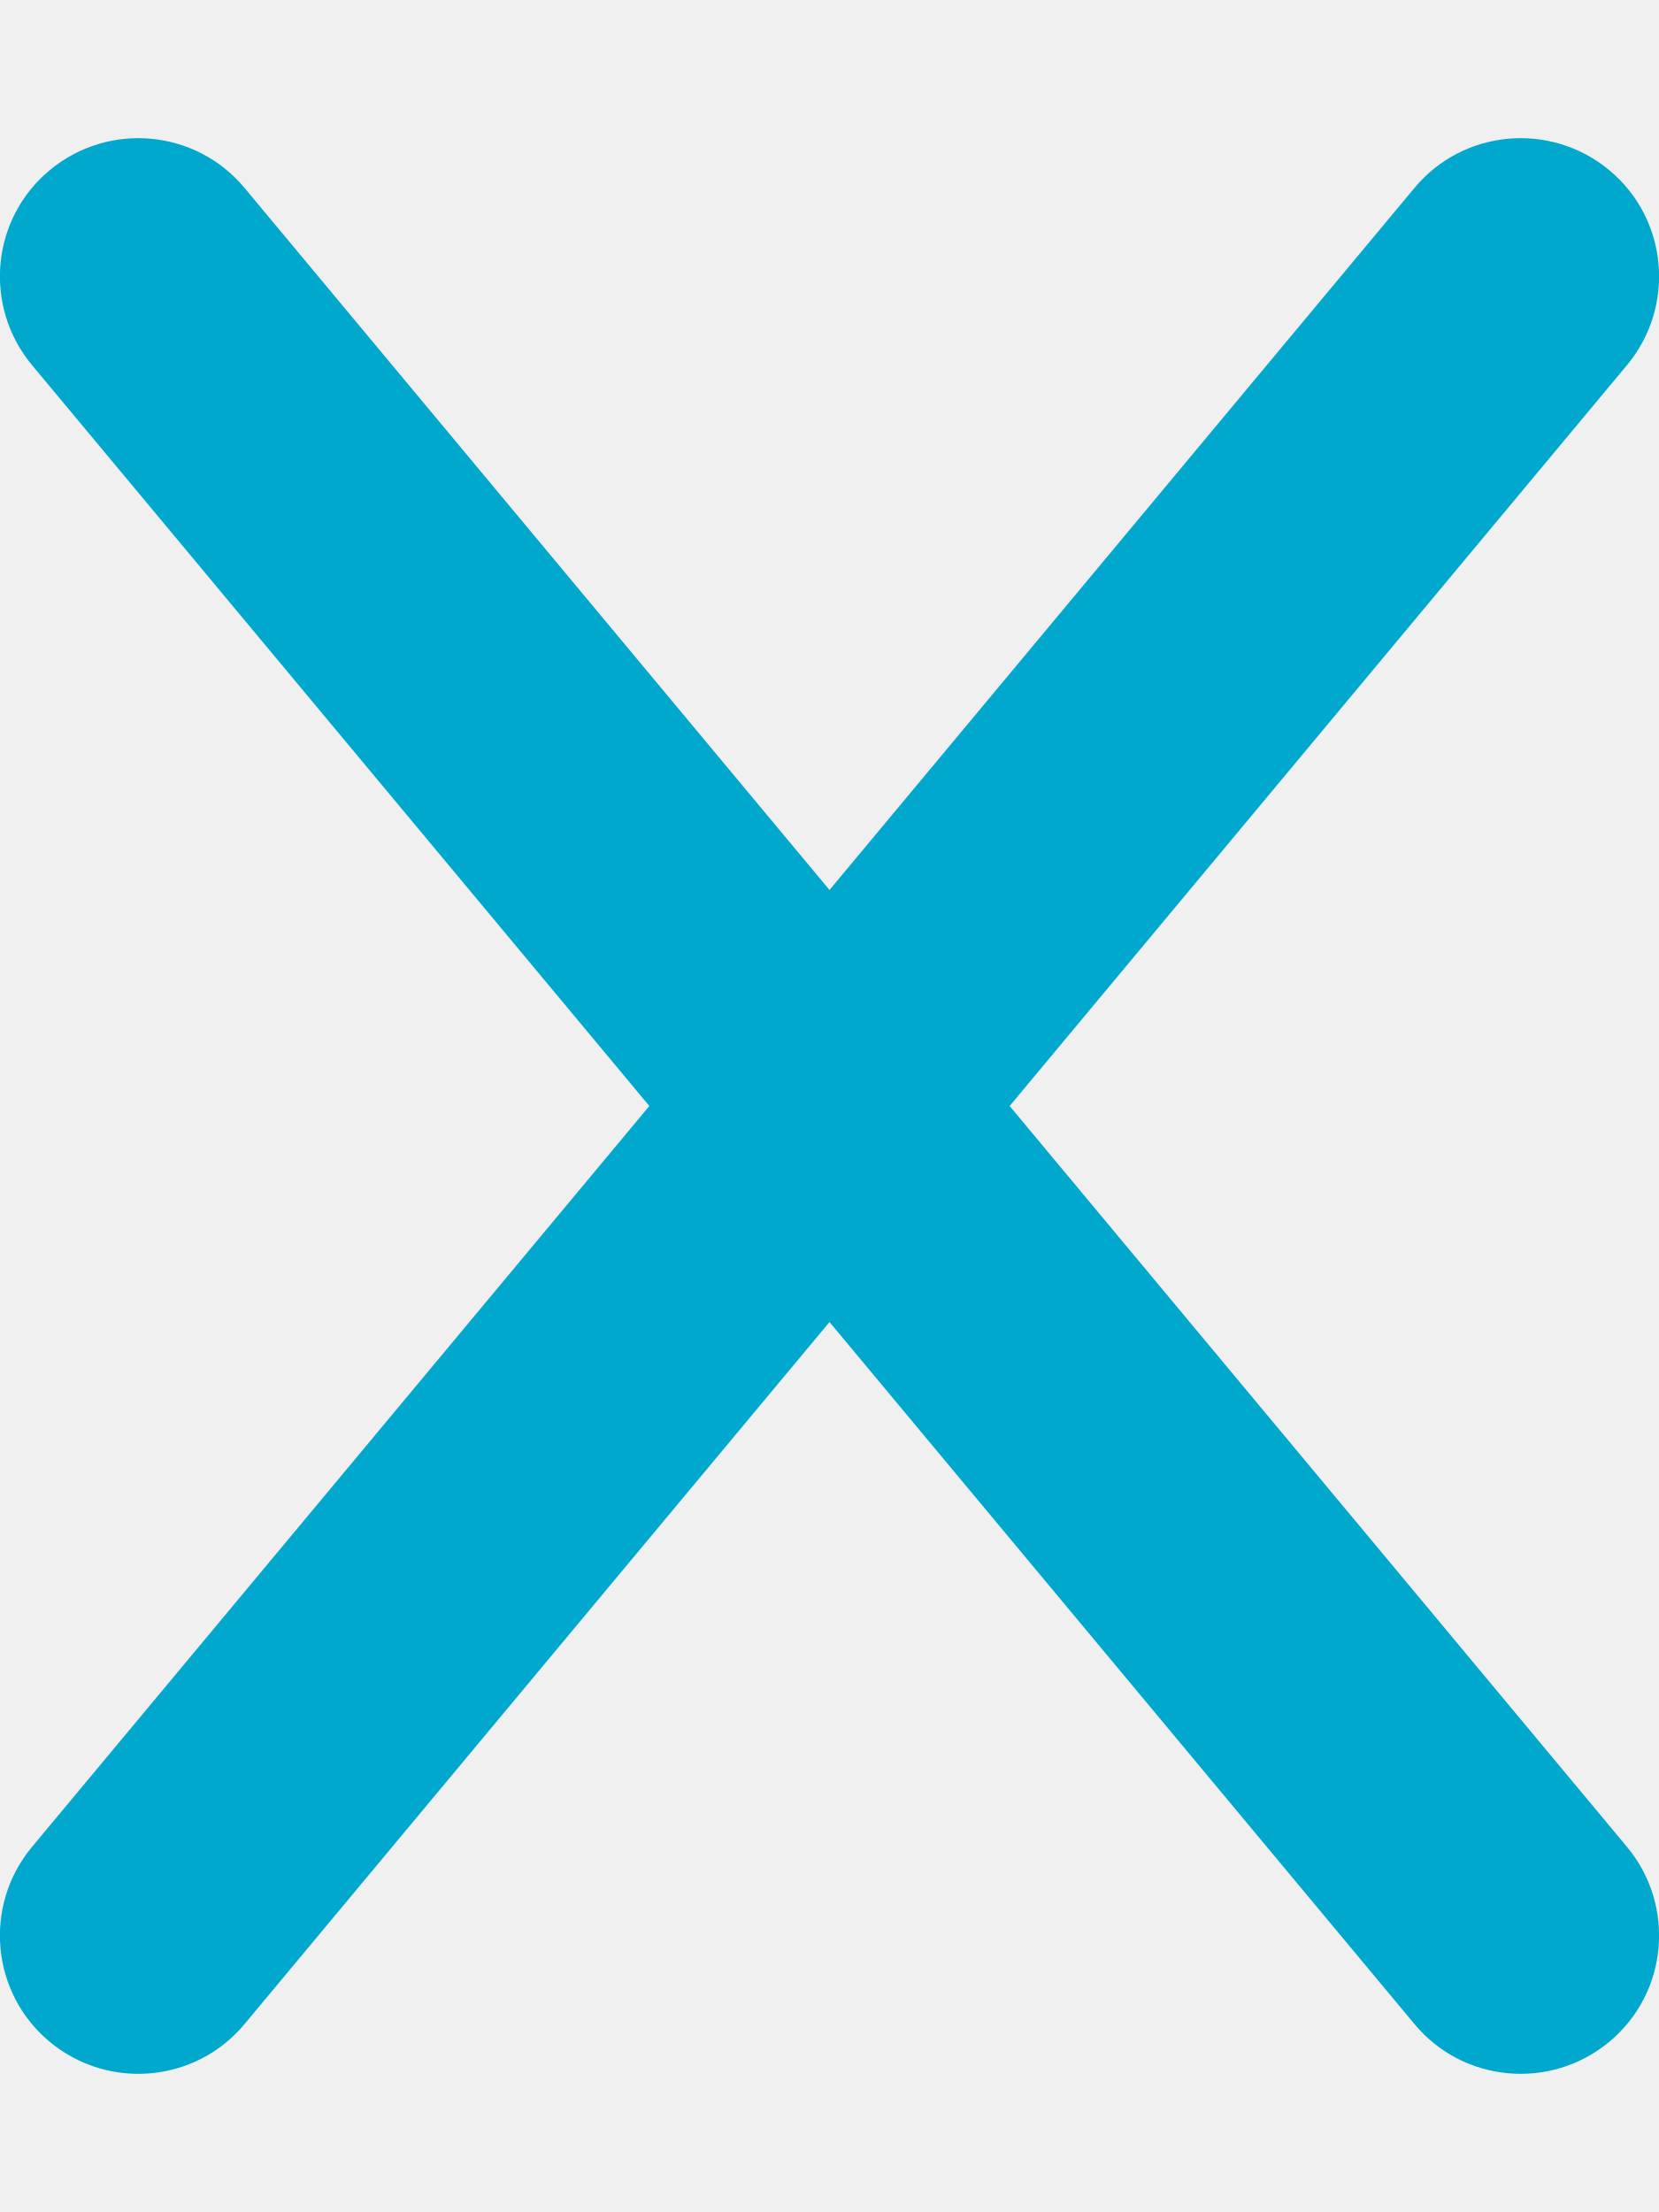
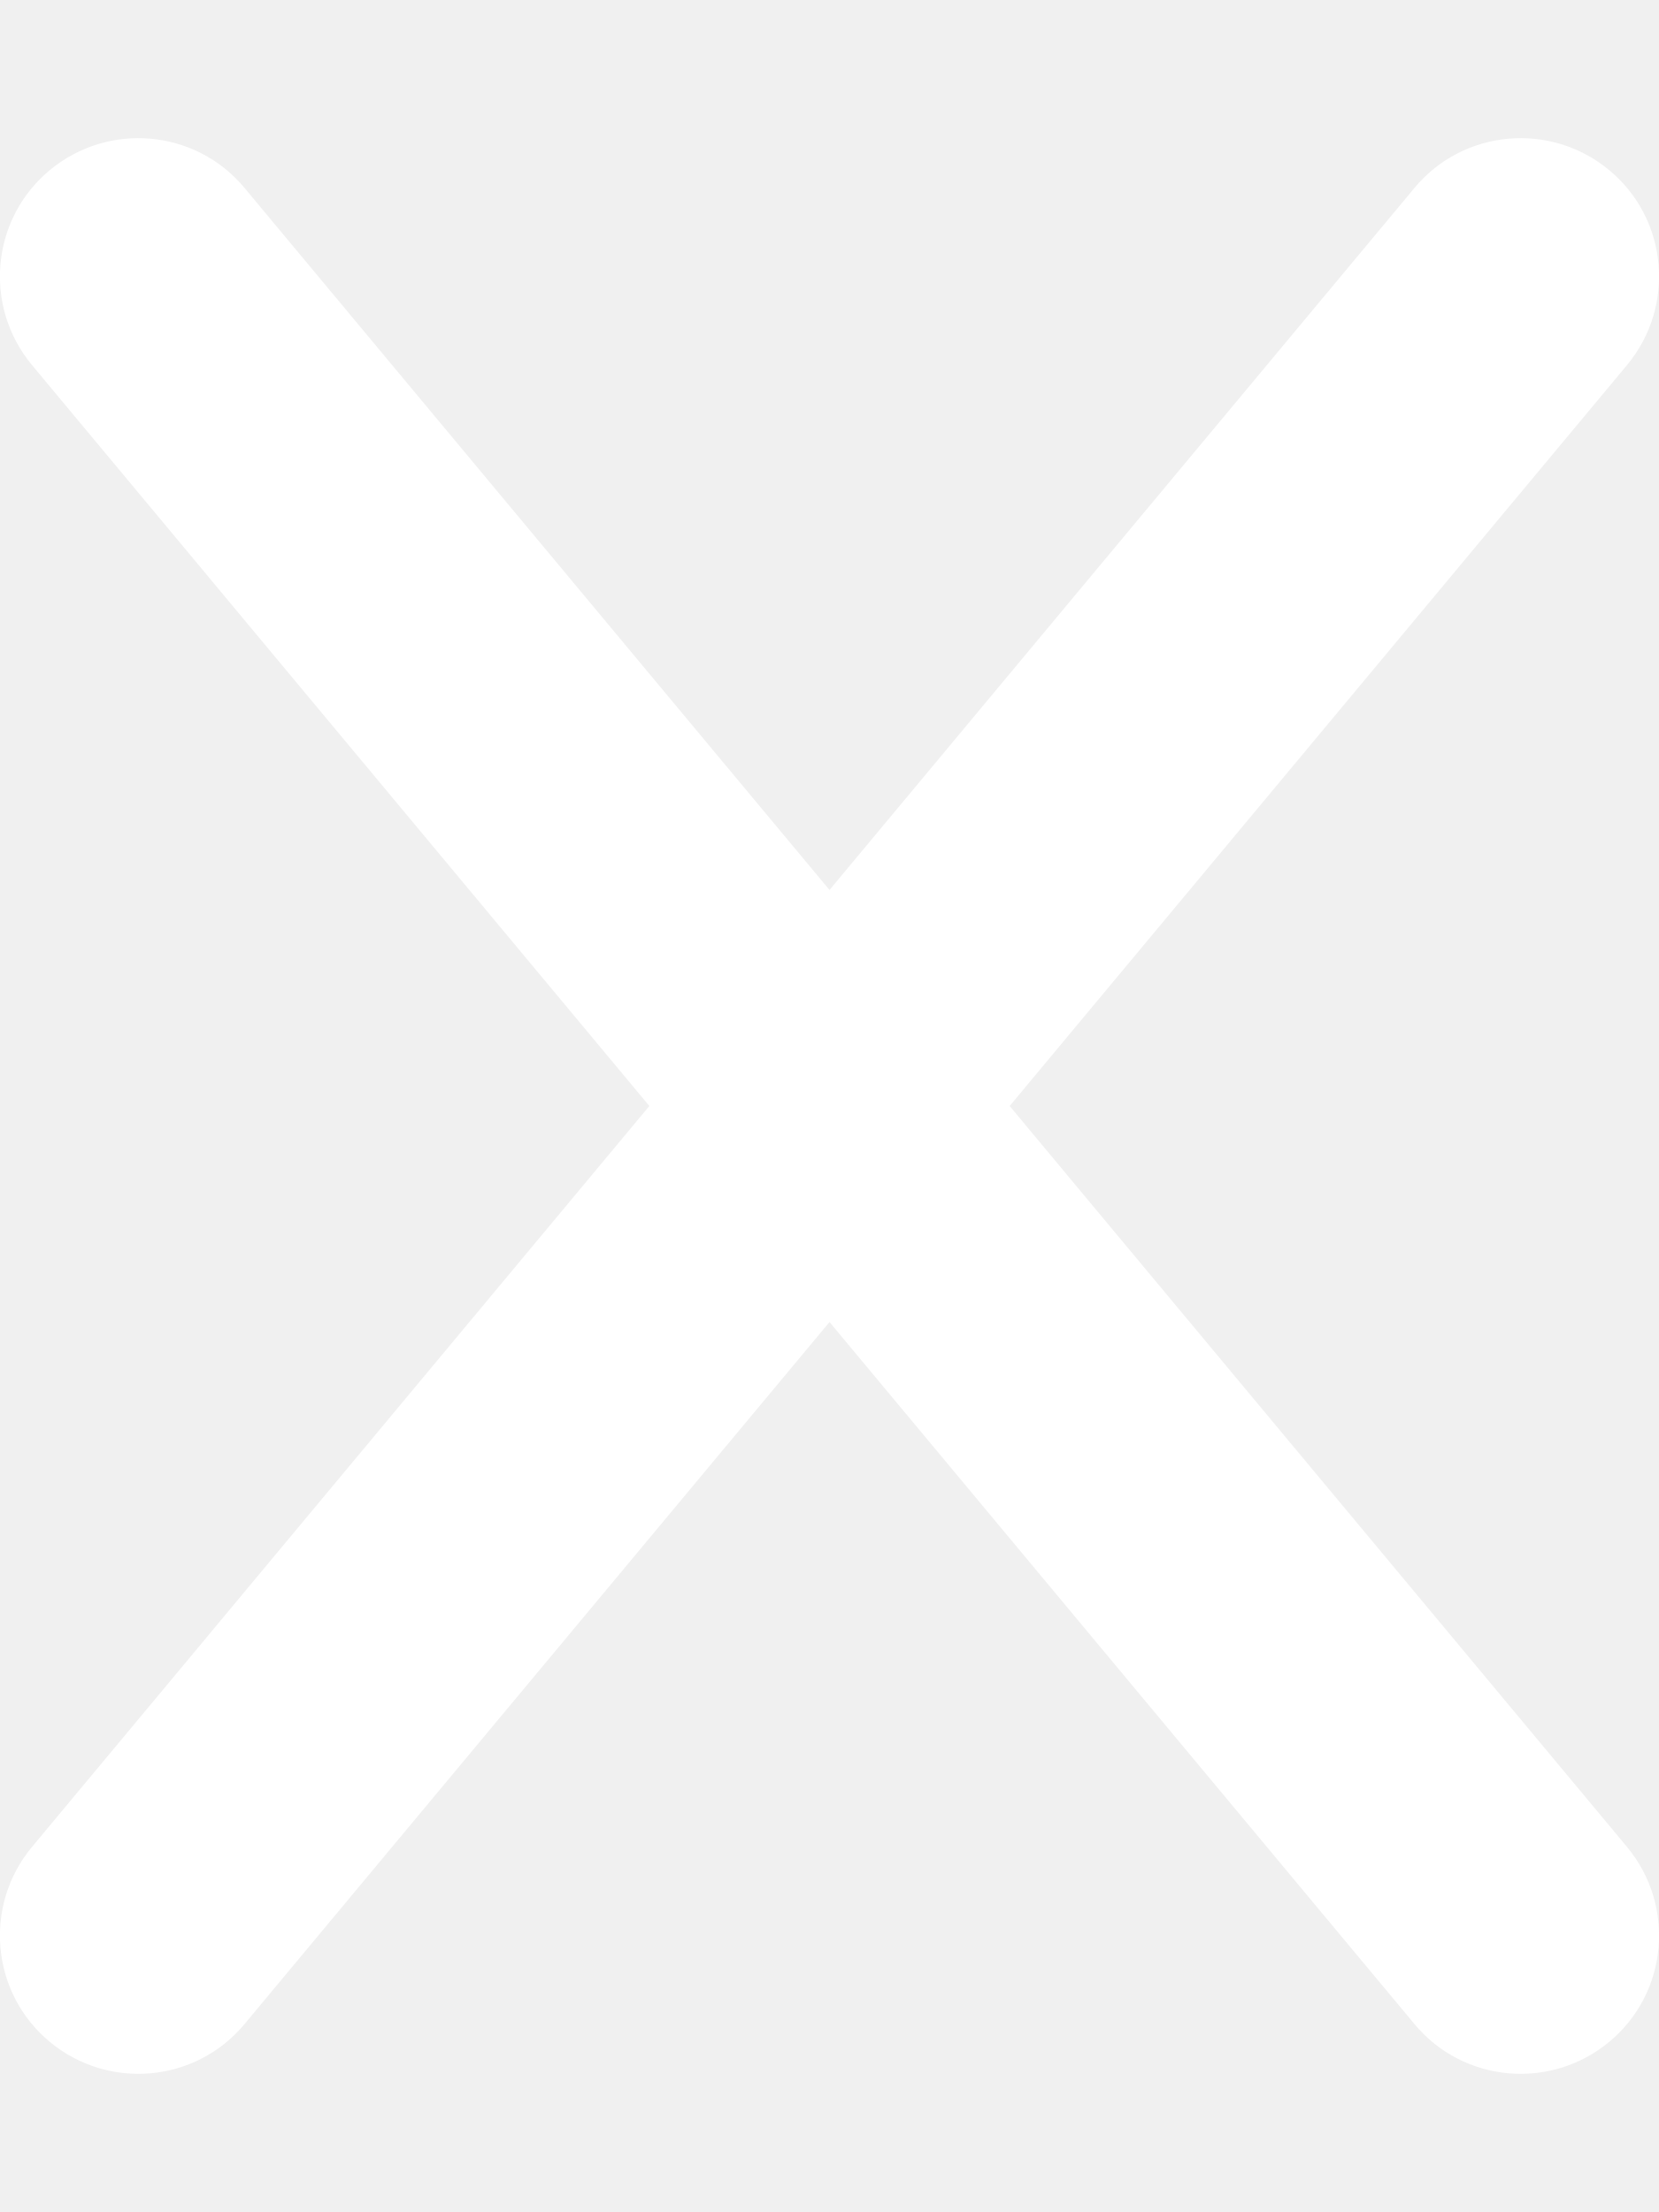
<svg xmlns="http://www.w3.org/2000/svg" viewBox="0 0 384 512">
-   <path fill="#00a8cd" d="M376.6 84.5c11.3-13.6 9.5-33.8-4.1-45.1s-33.8-9.5-45.1 4.1L192 206 56.6 43.5C45.3 29.9 25.1 28.1 11.5 39.4S-3.9 70.9 7.4 84.5L150.3 256 7.4 427.5c-11.3 13.6-9.5 33.8 4.1 45.1s33.8 9.5 45.1-4.1L192 306 327.4 468.5c11.3 13.6 31.5 15.4 45.1 4.1s15.4-31.5 4.1-45.1L233.7 256 376.6 84.5z" />
+   <path fill="#ffffff" d="M376.6 84.5c11.3-13.6 9.5-33.8-4.1-45.1s-33.8-9.5-45.1 4.1L192 206 56.6 43.5C45.3 29.9 25.1 28.1 11.5 39.4S-3.9 70.9 7.4 84.5L150.3 256 7.4 427.5c-11.3 13.6-9.5 33.8 4.1 45.1s33.8 9.5 45.1-4.1L192 306 327.4 468.5c11.3 13.6 31.5 15.4 45.1 4.1s15.4-31.5 4.1-45.1L233.7 256 376.6 84.5z" />
</svg>
